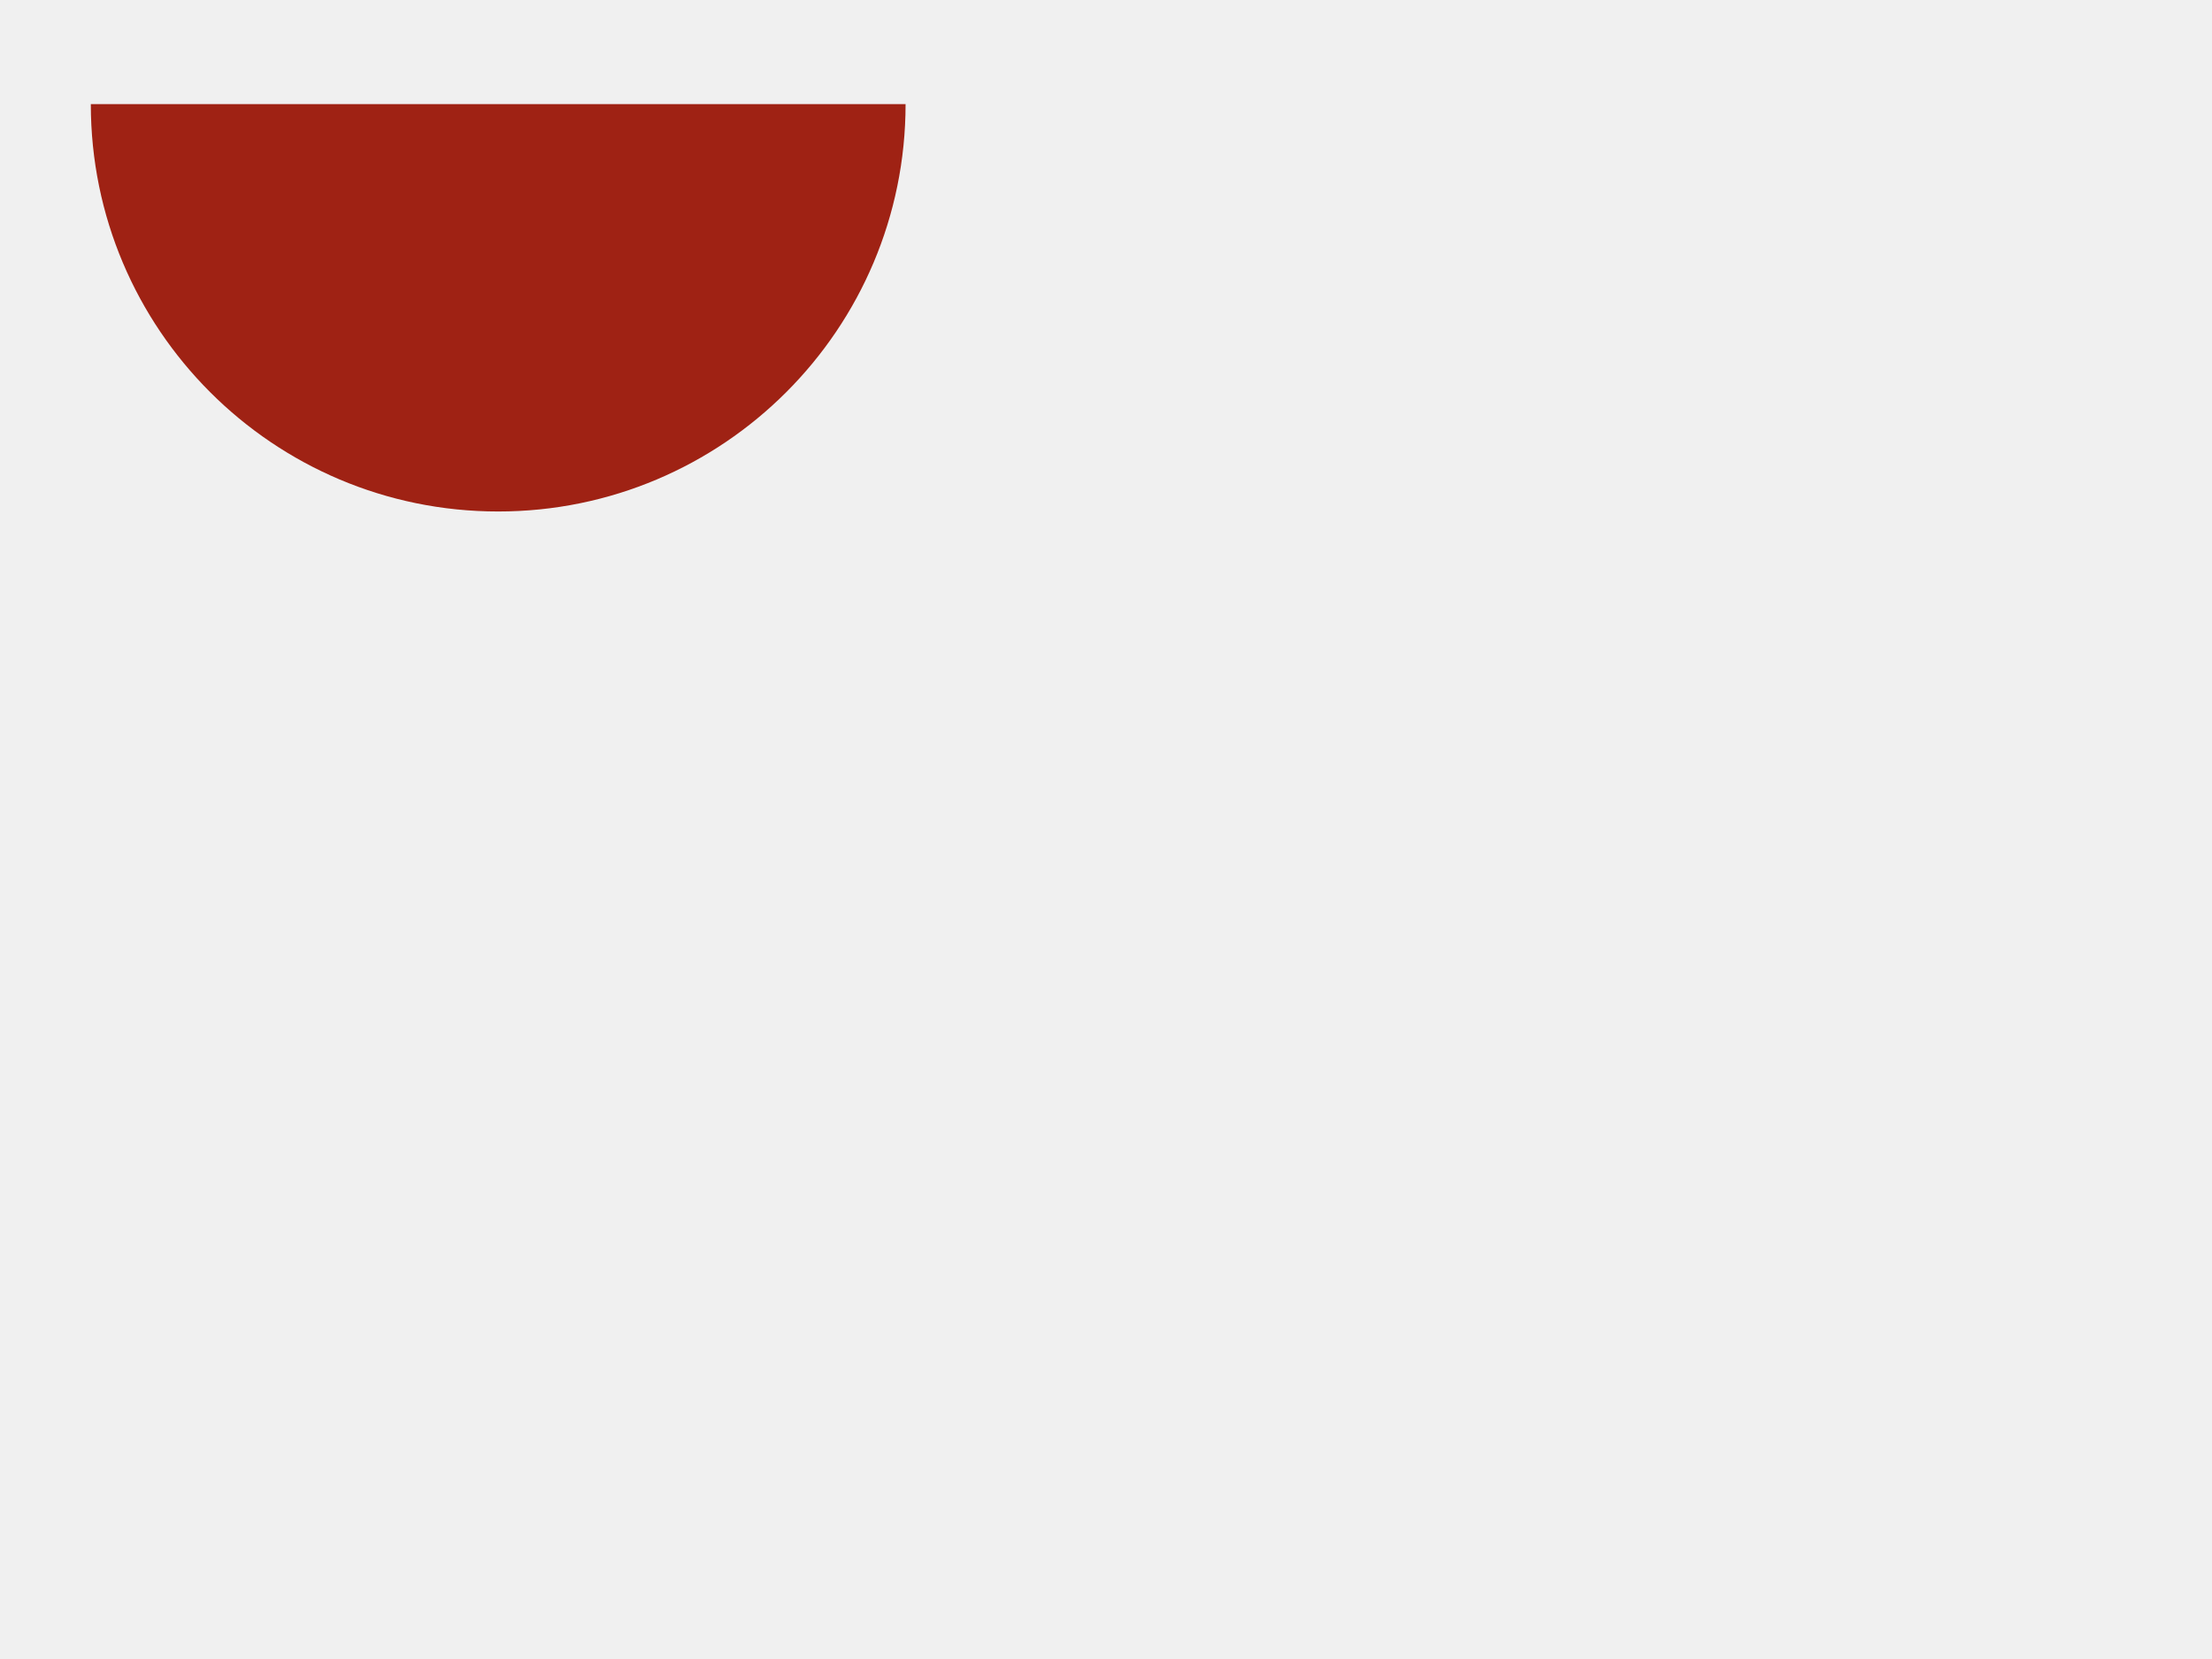
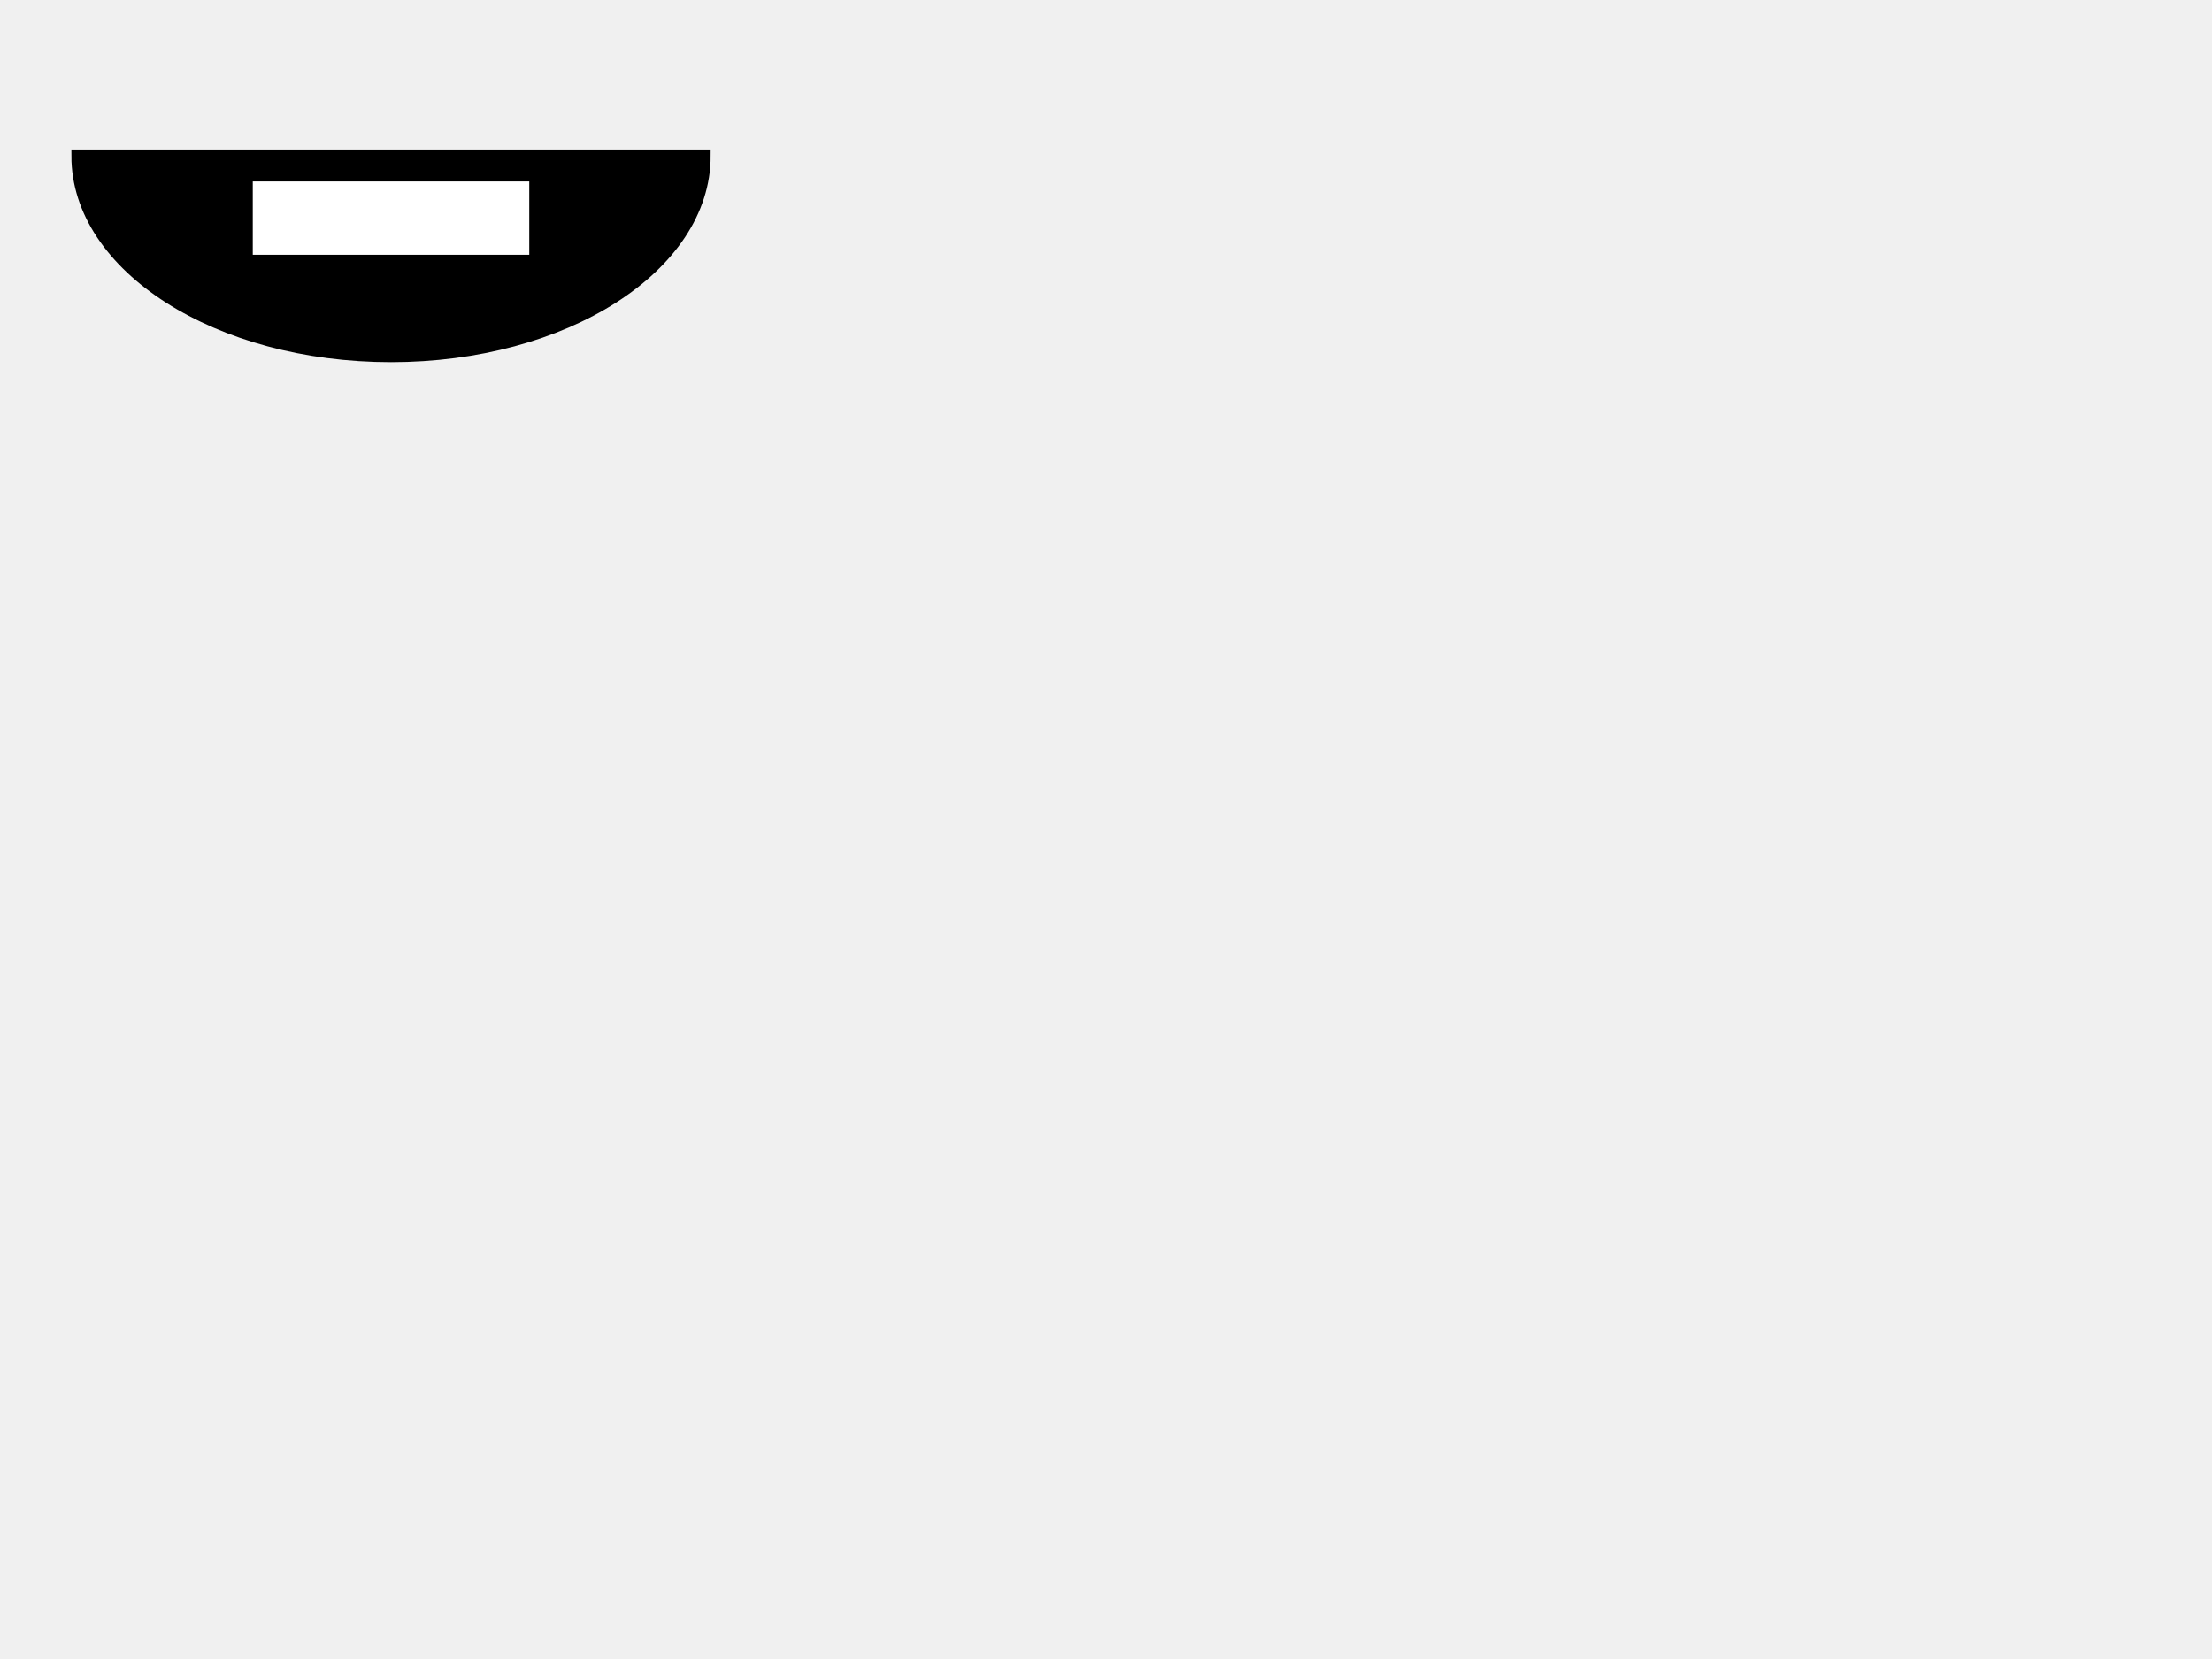
<svg xmlns="http://www.w3.org/2000/svg" version="1.1" id="Layer_1" x="0px" y="0px" width="1024px" height="768px" viewBox="0 0 1024 768" enable-background="new 0 0 1024 768" xml:space="preserve">
-   <path fill="#9F2214" d="M42.043,48.196c0,104.153,84.433,188.587,188.587,188.587S419.217,152.35,419.217,48.196H42.043z" />
-   <g>
- </g>
-   <g>
- </g>
-   <g>
- </g>
-   <g>
- </g>
-   <g>
- </g>
-   <g>
- </g>
-   <g>
- </g>
-   <g>
- </g>
-   <g>
- </g>
-   <g>
- </g>
-   <g>
- </g>
+   <path stroke="#000000" stroke-width="6" stroke-miterlimit="10" d="M36.043,72.196c0,51.076,64.907,92.482,144.973,92.482  c80.067,0,144.973-41.405,144.973-92.482H36.043z" />
+   <rect x="116.516" y="83.5" fill="#FFFFFF" stroke="#000000" stroke-miterlimit="10" width="129" height="34.937" />
</svg>
